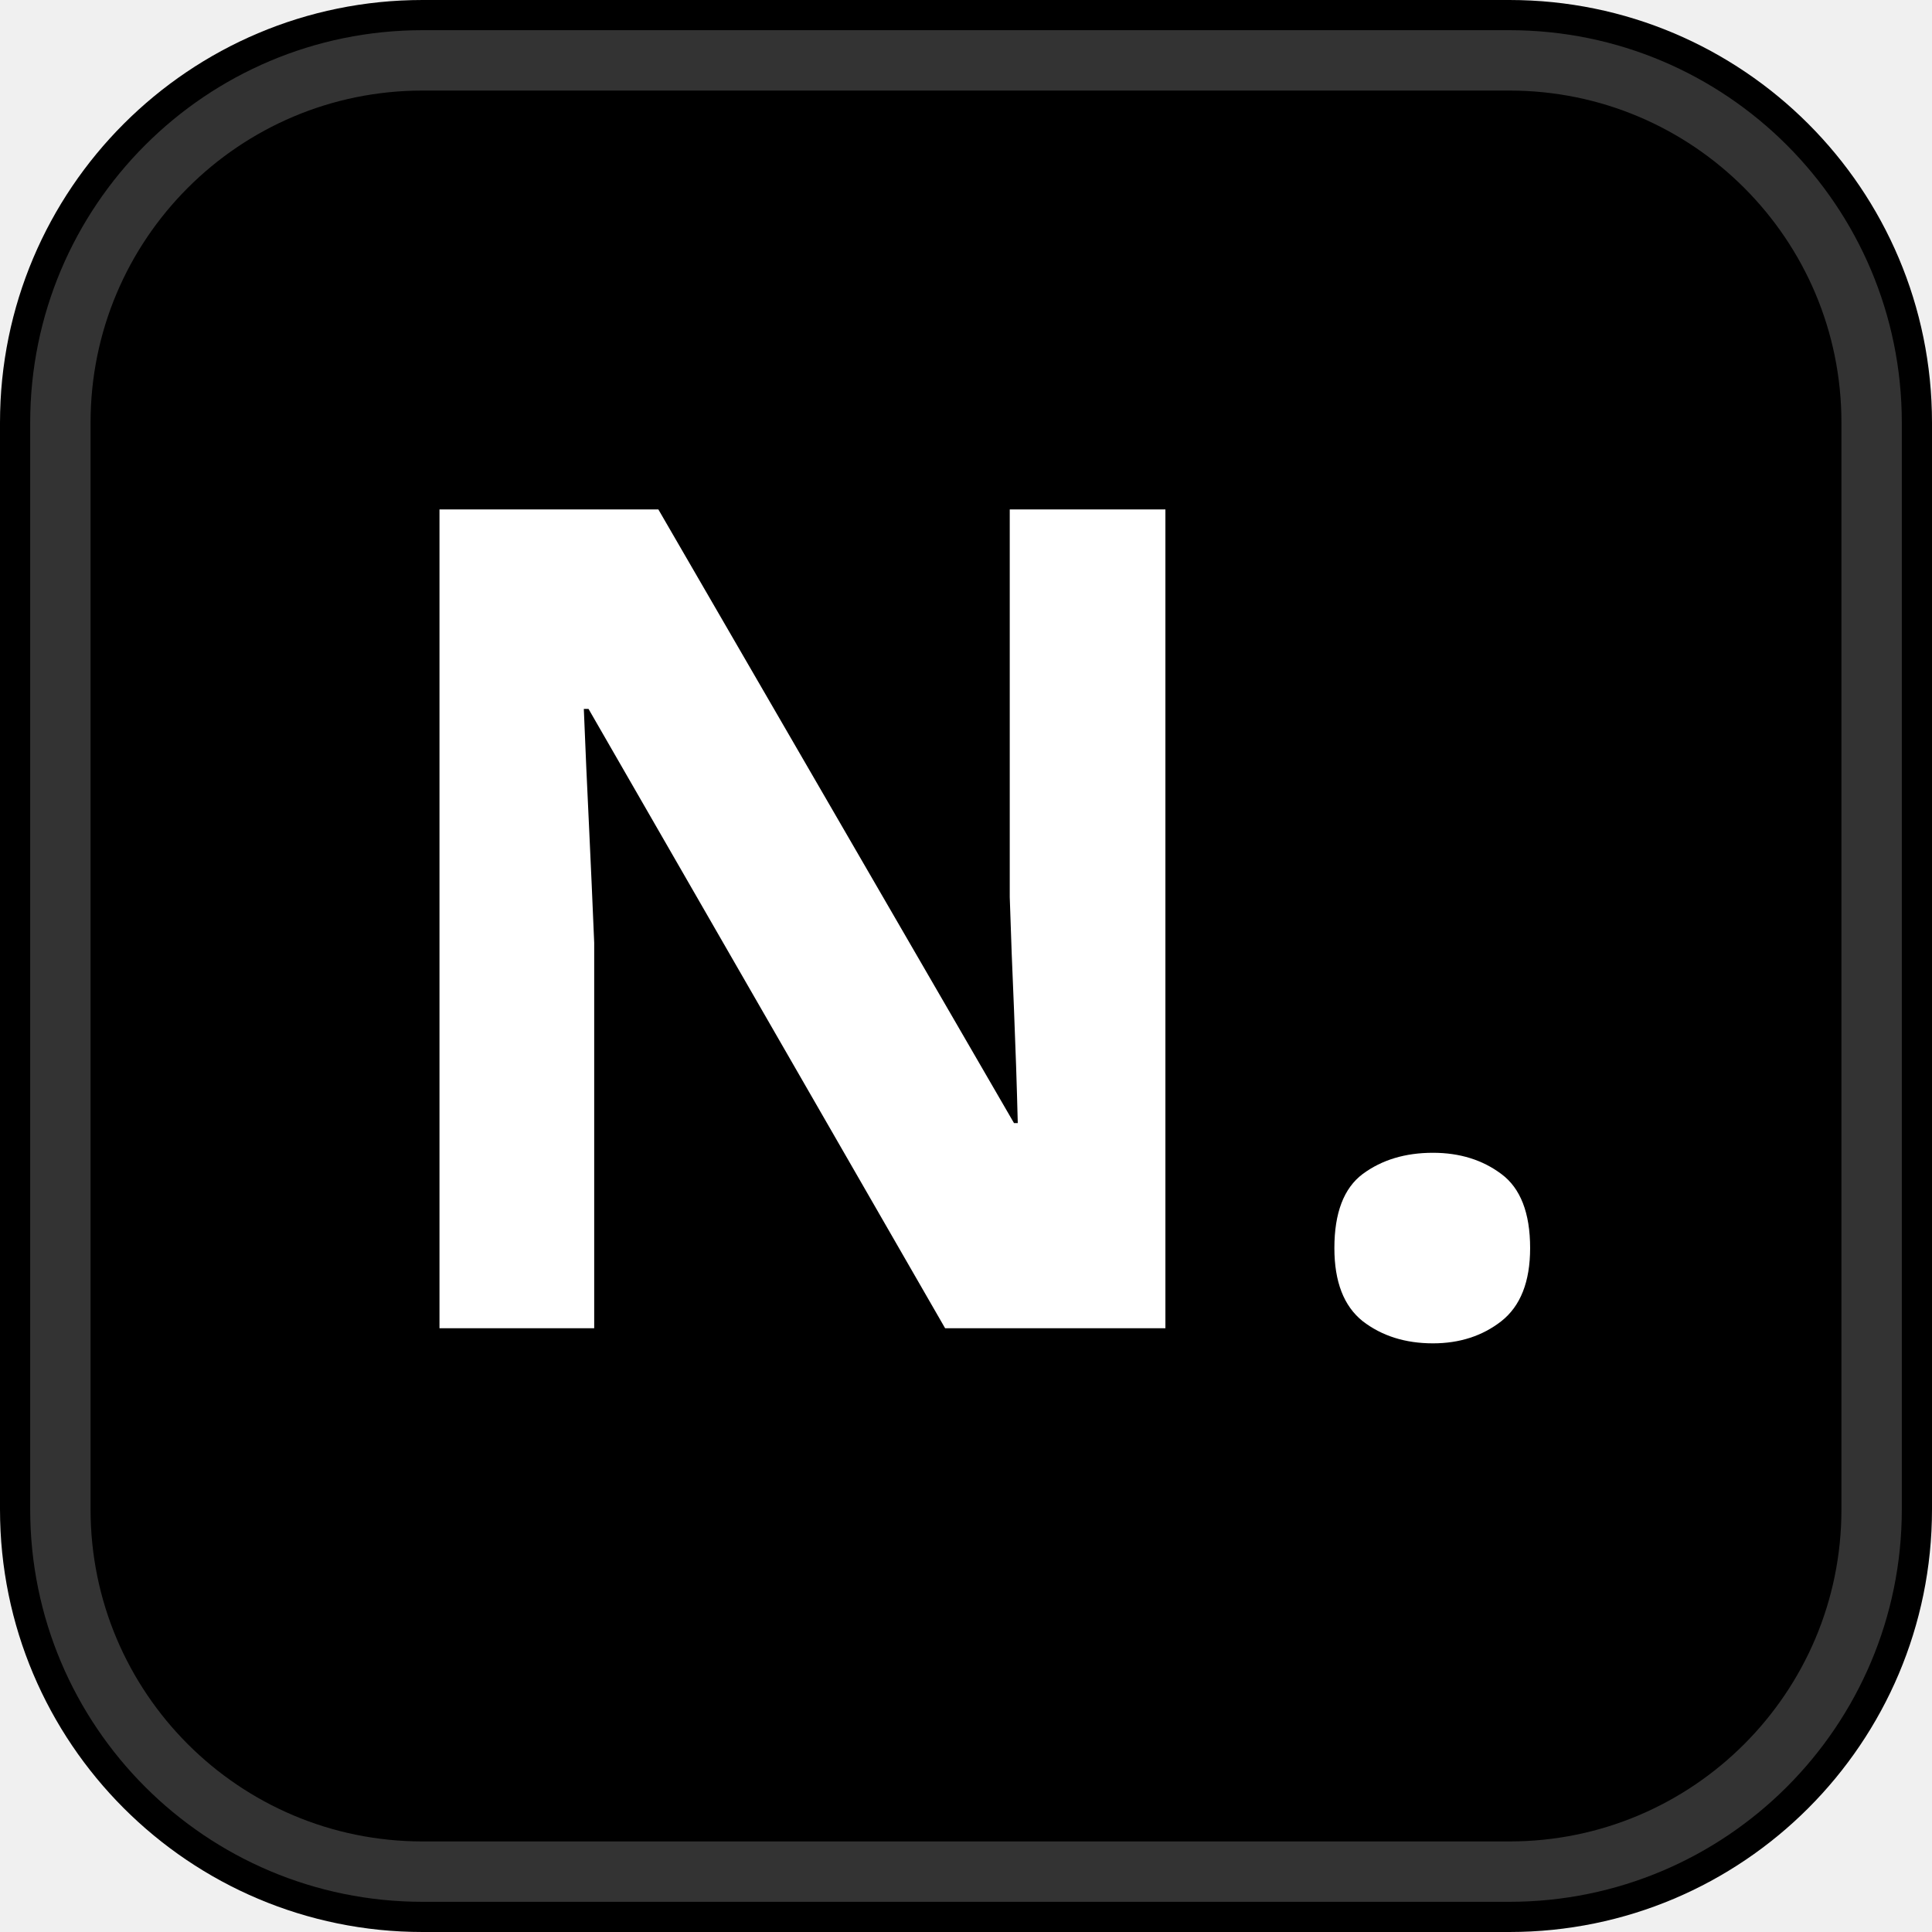
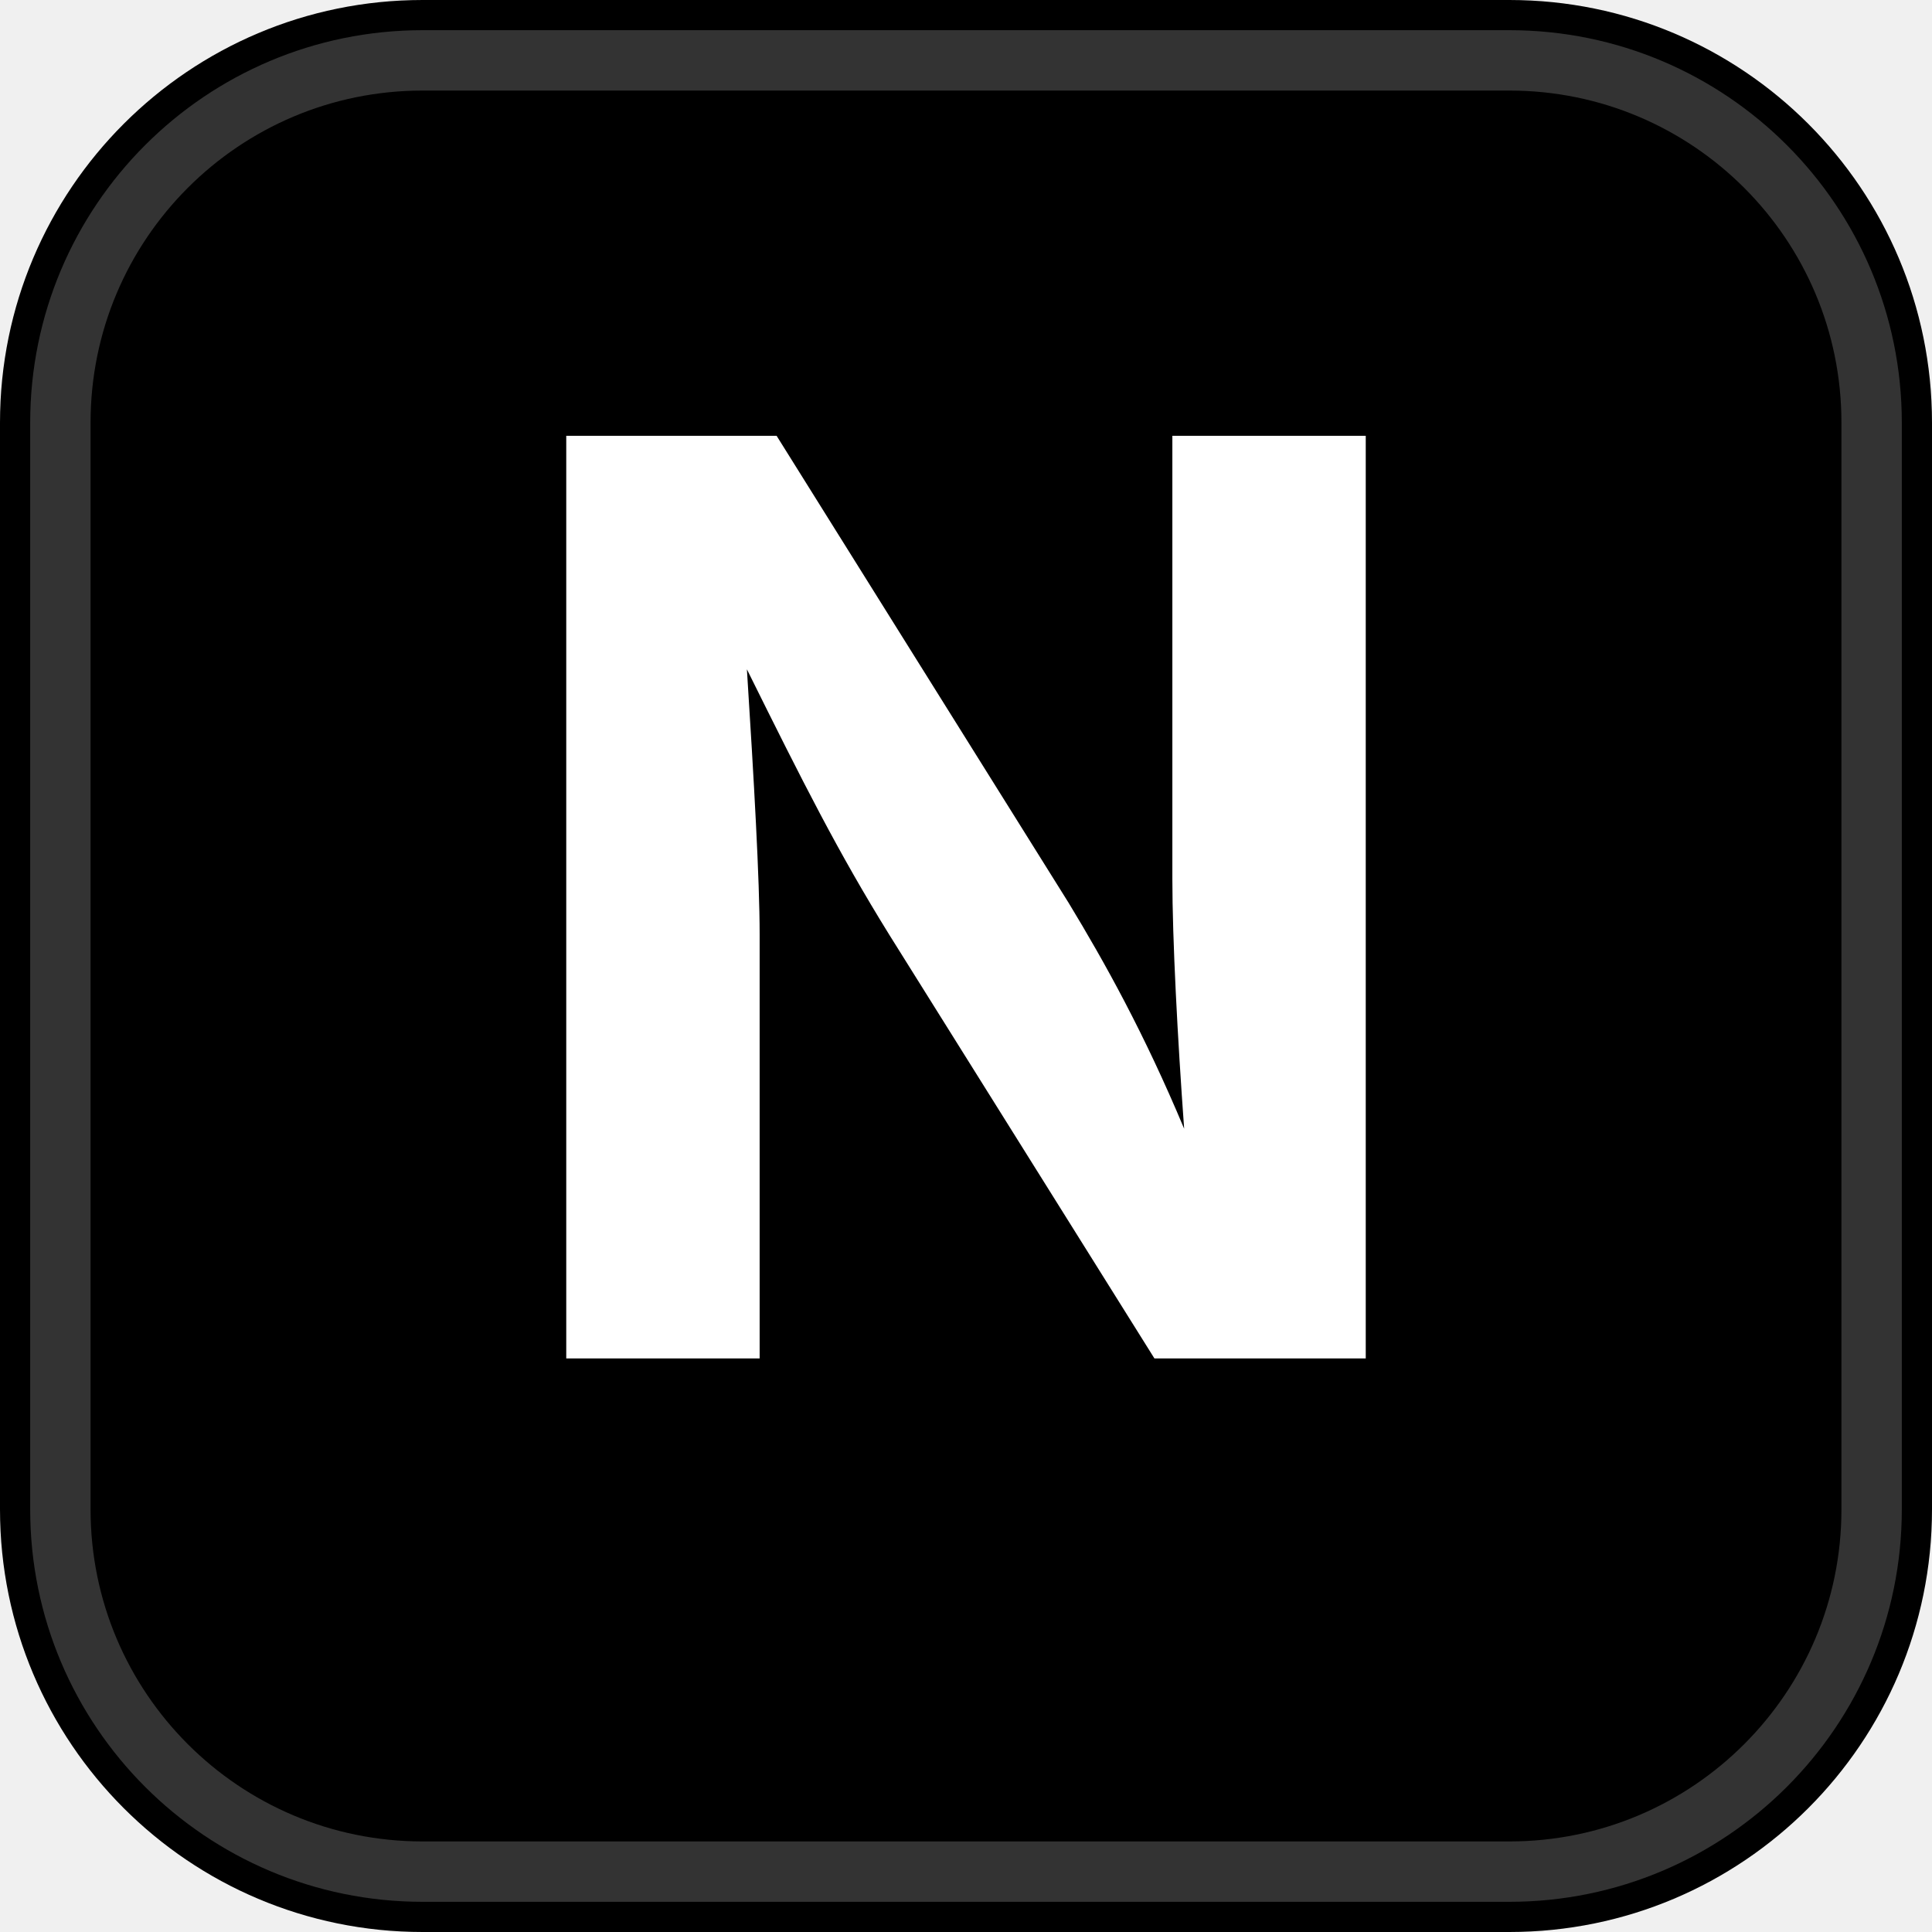
<svg xmlns="http://www.w3.org/2000/svg" viewBox="0 0 64 64" width="64" height="64">
  <rect width="64" height="64" rx="14" fill="#000000" />
  <rect x="2" y="2" width="60" height="60" rx="12" fill="none" stroke="#333333" stroke-width="2" />
-   <text x="32" y="44" font-family="'Bebas Neue', sans-serif" font-size="38" font-weight="bold" fill="#ffffff" text-anchor="middle">N.</text>
+   <text x="32" y="45" font-family="'Bebas Neue', -apple-system, BlinkMacSystemFont, sans-serif" font-size="42" font-weight="bold" fill="#ffffff" text-anchor="middle">N</text>
</svg>
